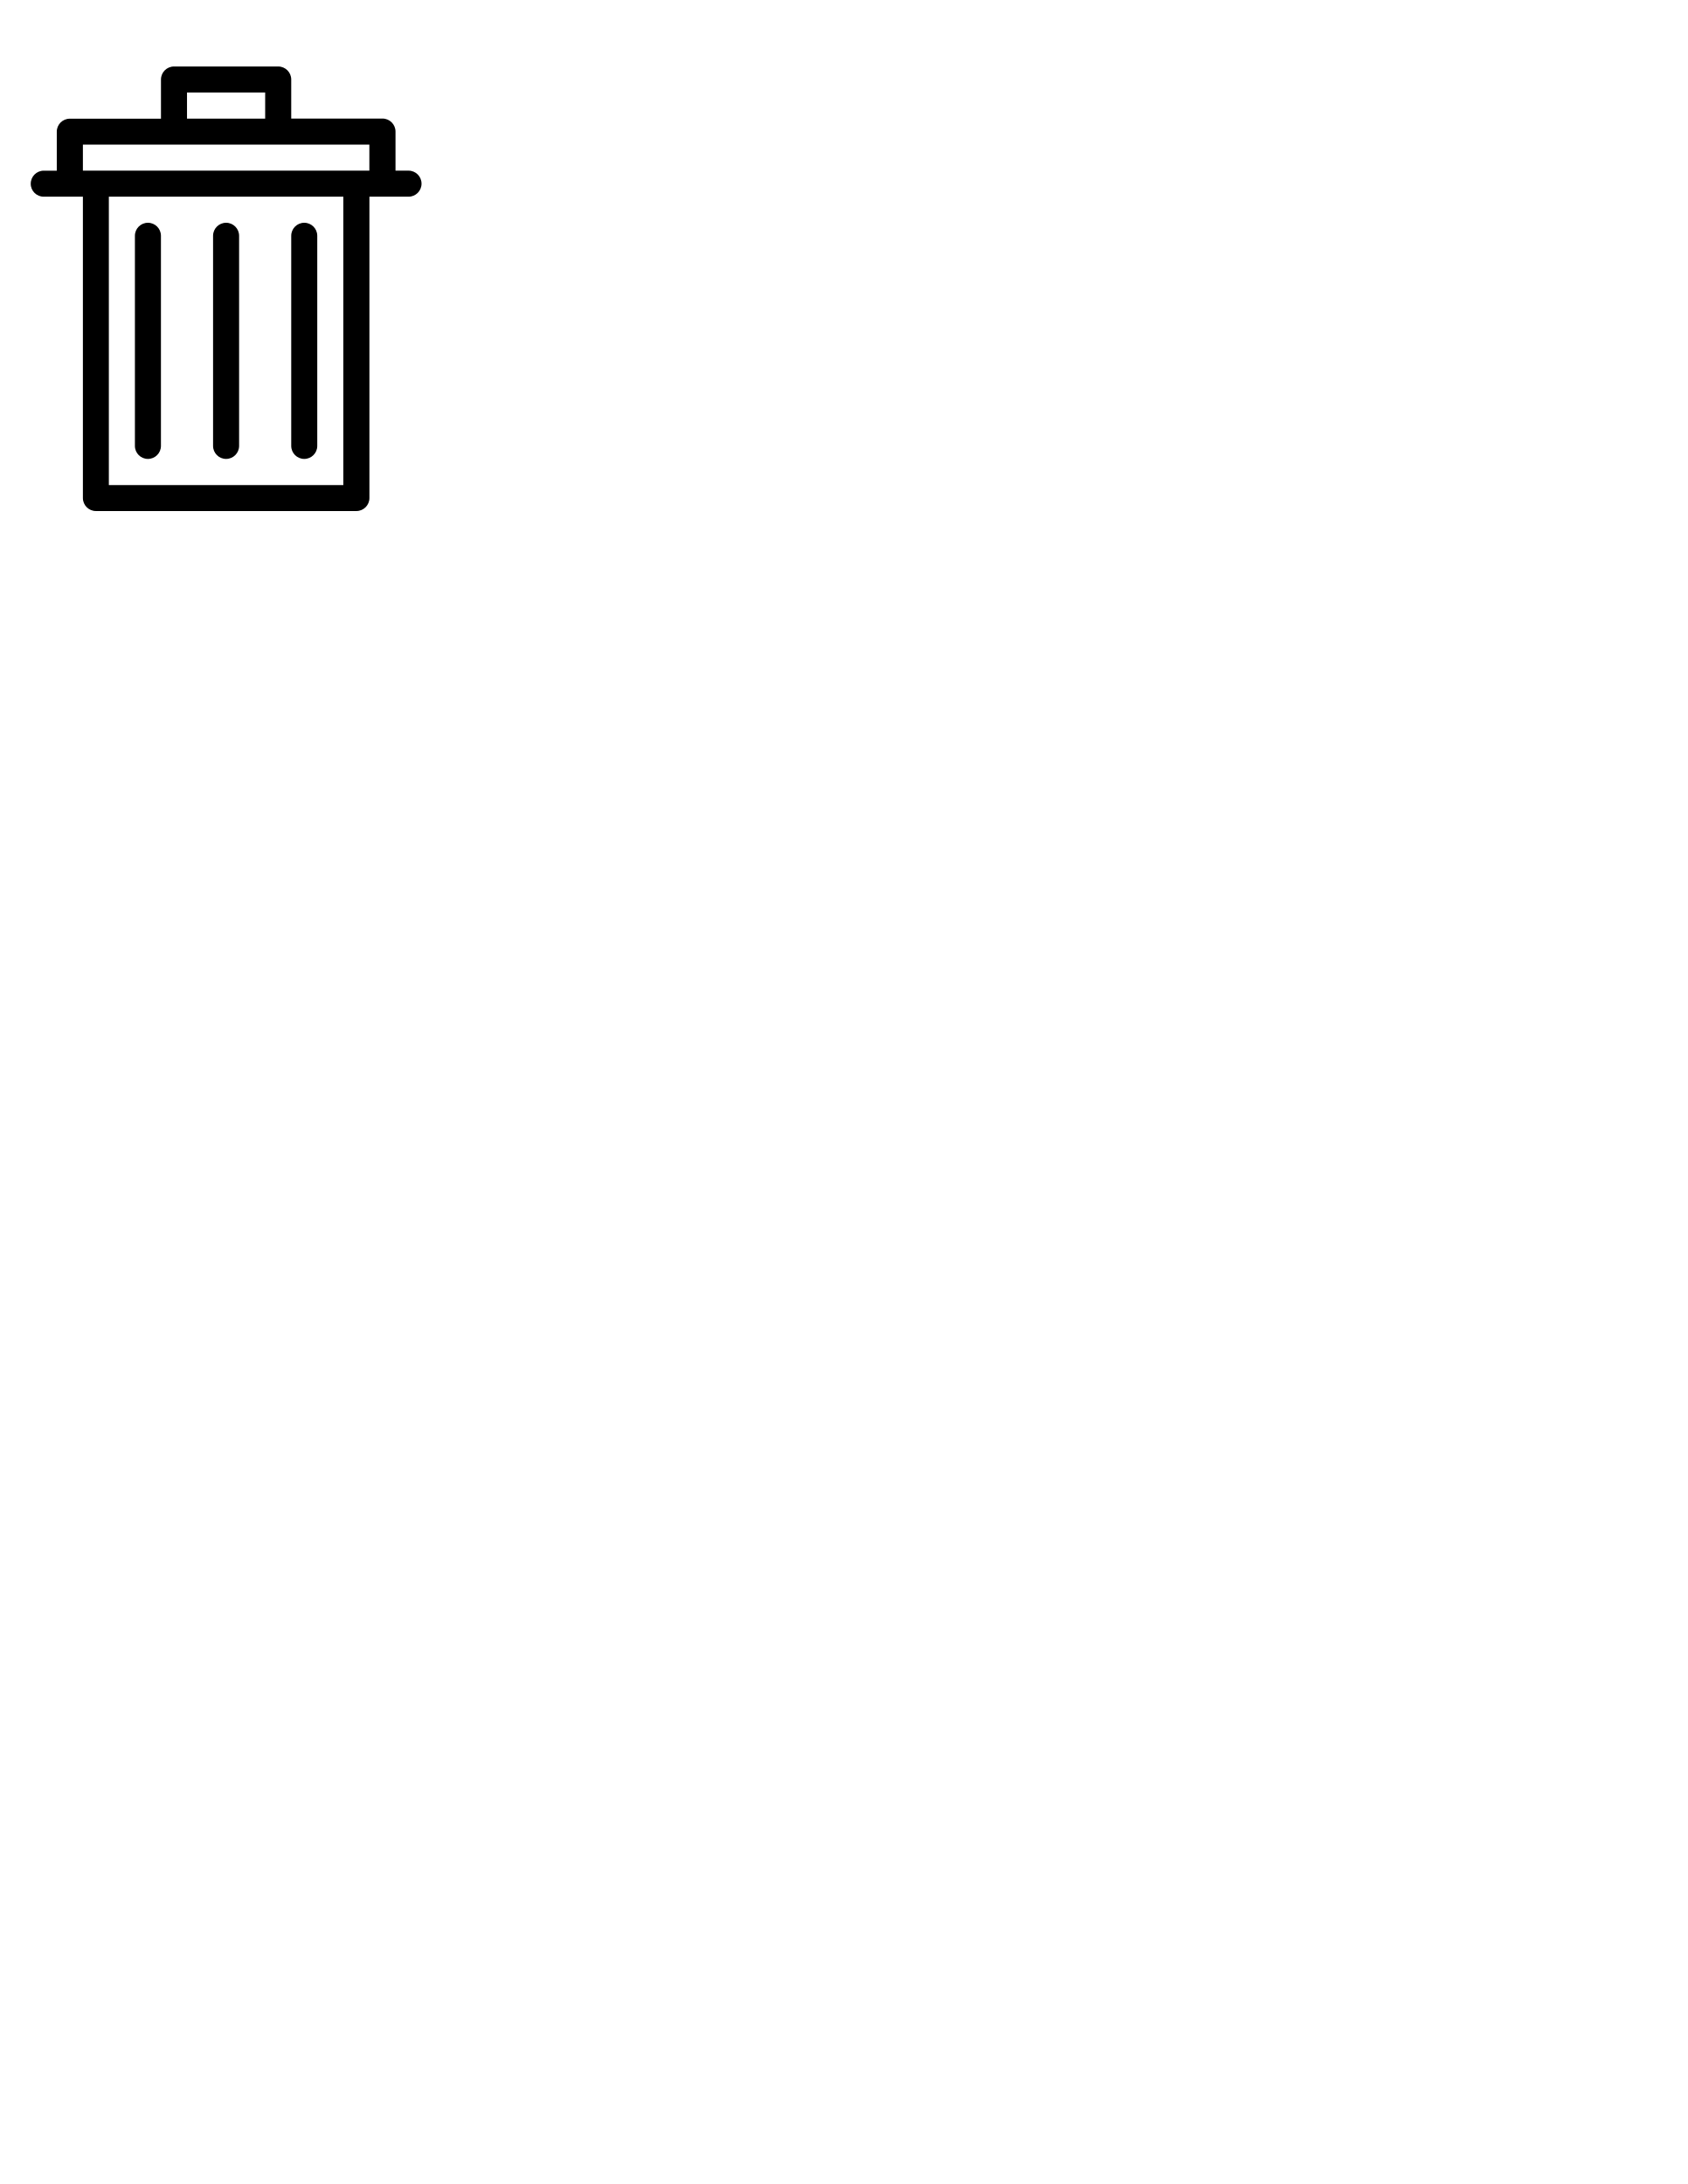
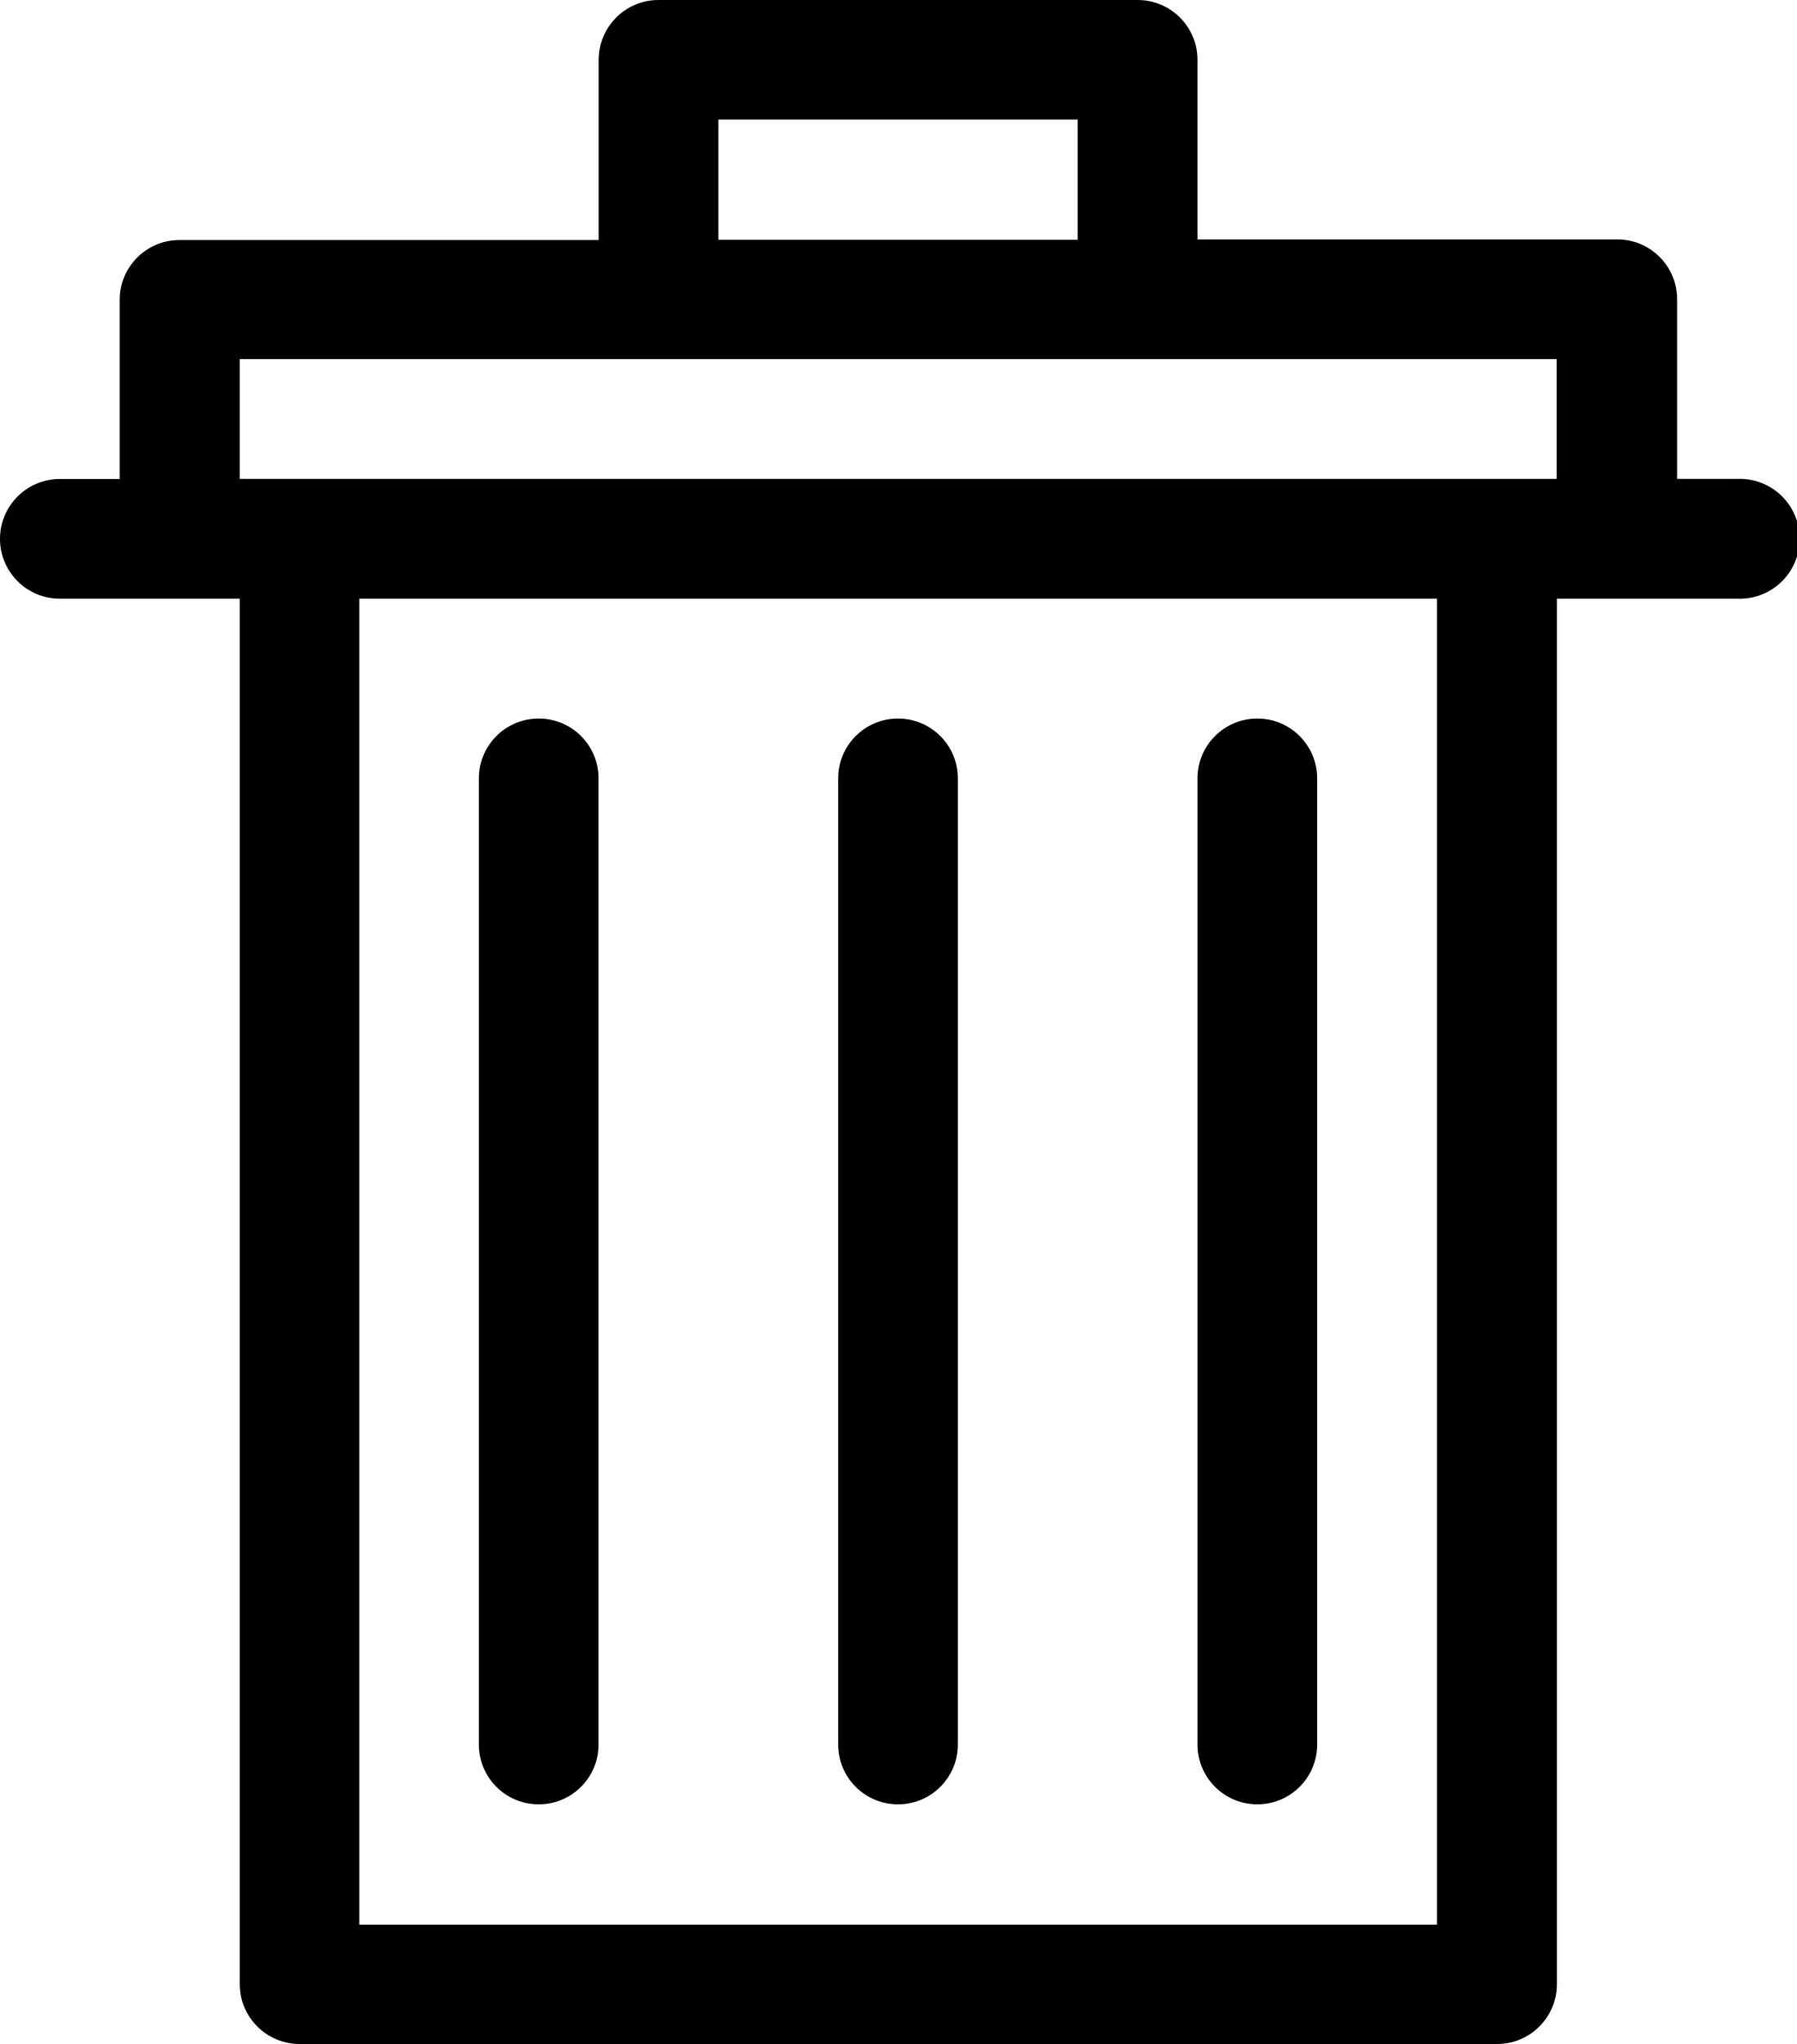
- <svg xmlns="http://www.w3.org/2000/svg" version="1.1" id="Layer_1" x="0px" y="0px" viewBox="0 0 612 792" style="enable-background:new 0 0 612 792;" xml:space="preserve">
-   <g id="Grupo_7667" transform="translate(-666.783 -666.948)">
-     <path id="Trazado_4904" d="M748.76,833.37c2.61,0,4.72-2.12,4.72-4.72l0,0v-76.2c0-2.61-2.12-4.72-4.72-4.72s-4.72,2.12-4.72,4.72   v76.2C744.04,831.25,746.15,833.37,748.76,833.37L748.76,833.37z" />
-     <path id="Trazado_4905" d="M777.1,833.37c2.61,0,4.72-2.12,4.72-4.72v-76.2c0-2.61-2.12-4.72-4.72-4.72   c-2.61,0-4.72,2.12-4.72,4.72v76.2C772.38,831.25,774.49,833.37,777.1,833.37C777.1,833.37,777.1,833.37,777.1,833.37z" />
-     <path id="Trazado_4906" d="M720.42,833.37c2.61,0,4.72-2.12,4.72-4.72l0,0v-76.2c0-2.61-2.12-4.72-4.72-4.72   c-2.61,0-4.72,2.12-4.72,4.72v76.2C715.69,831.25,717.81,833.37,720.42,833.37L720.42,833.37z" />
-     <path id="Trazado_4907" d="M682.63,738.28h14.21v109.27c0,2.61,2.12,4.72,4.72,4.72h94.45c2.61,0,4.72-2.12,4.72-4.72V738.28h14.17   c2.61,0,4.73-2.11,4.73-4.72c0-2.61-2.11-4.73-4.72-4.73c0,0,0,0,0,0h-4.72v-14.17c0-2.61-2.12-4.72-4.72-4.72h-33.09v-14.16   c0-2.61-2.12-4.72-4.72-4.72c0,0,0,0,0,0h-37.79c-2.61,0-4.72,2.12-4.72,4.72v14.21h-33.06c-2.61,0-4.72,2.12-4.72,4.72v14.13   h-4.72c-2.61,0-4.72,2.12-4.72,4.73C677.91,736.16,680.02,738.27,682.63,738.28z M791.27,842.86h-85.02V738.28h85.02V842.86z    M734.59,700.49h28.34v9.48h-28.34V700.49z M696.84,719.38h103.87v9.45H696.84V719.38z" />
+ <svg xmlns="http://www.w3.org/2000/svg" viewBox="0 0 141.7 161.21">
+   <g id="Capa_2" data-name="Capa 2">
+     <g id="Layer_1" data-name="Layer 1">
+       <g id="Grupo_7667" data-name="Grupo 7667">
+         <path id="Trazado_4904" data-name="Trazado 4904" d="M70.83,142.31a4.72,4.72,0,0,0,4.72-4.72h0V61.39a4.72,4.72,0,0,0-9.44,0v76.2a4.72,4.72,0,0,0,4.72,4.72Z" />
+         <path id="Trazado_4905" data-name="Trazado 4905" d="M99.17,142.31a4.72,4.72,0,0,0,4.72-4.72V61.39a4.72,4.72,0,0,0-9.44,0v76.2a4.72,4.72,0,0,0,4.72,4.72Z" />
+         <path id="Trazado_4906" data-name="Trazado 4906" d="M42.49,142.31a4.72,4.72,0,0,0,4.72-4.72h0V61.39a4.72,4.72,0,0,0-9.44,0v76.2a4.72,4.72,0,0,0,4.72,4.72Z" />
+         <path id="Trazado_4907" data-name="Trazado 4907" d="M4.7,47.22H18.91V156.49a4.72,4.72,0,0,0,4.72,4.72h94.45a4.72,4.72,0,0,0,4.72-4.72V47.22H137a4.73,4.73,0,1,0,0-9.45h-4.72V23.6a4.72,4.72,0,0,0-4.72-4.72H94.45V4.72A4.72,4.72,0,0,0,89.73,0H51.94a4.72,4.72,0,0,0-4.72,4.72V18.93H14.16a4.72,4.72,0,0,0-4.72,4.72V37.78H4.72a4.72,4.72,0,0,0,0,9.44ZM113.34,151.8h-85V47.22h85ZM56.66,9.43H85v9.48H56.66ZM18.91,28.32H122.78v9.45H18.91Z" />
+       </g>
+     </g>
  </g>
</svg>
